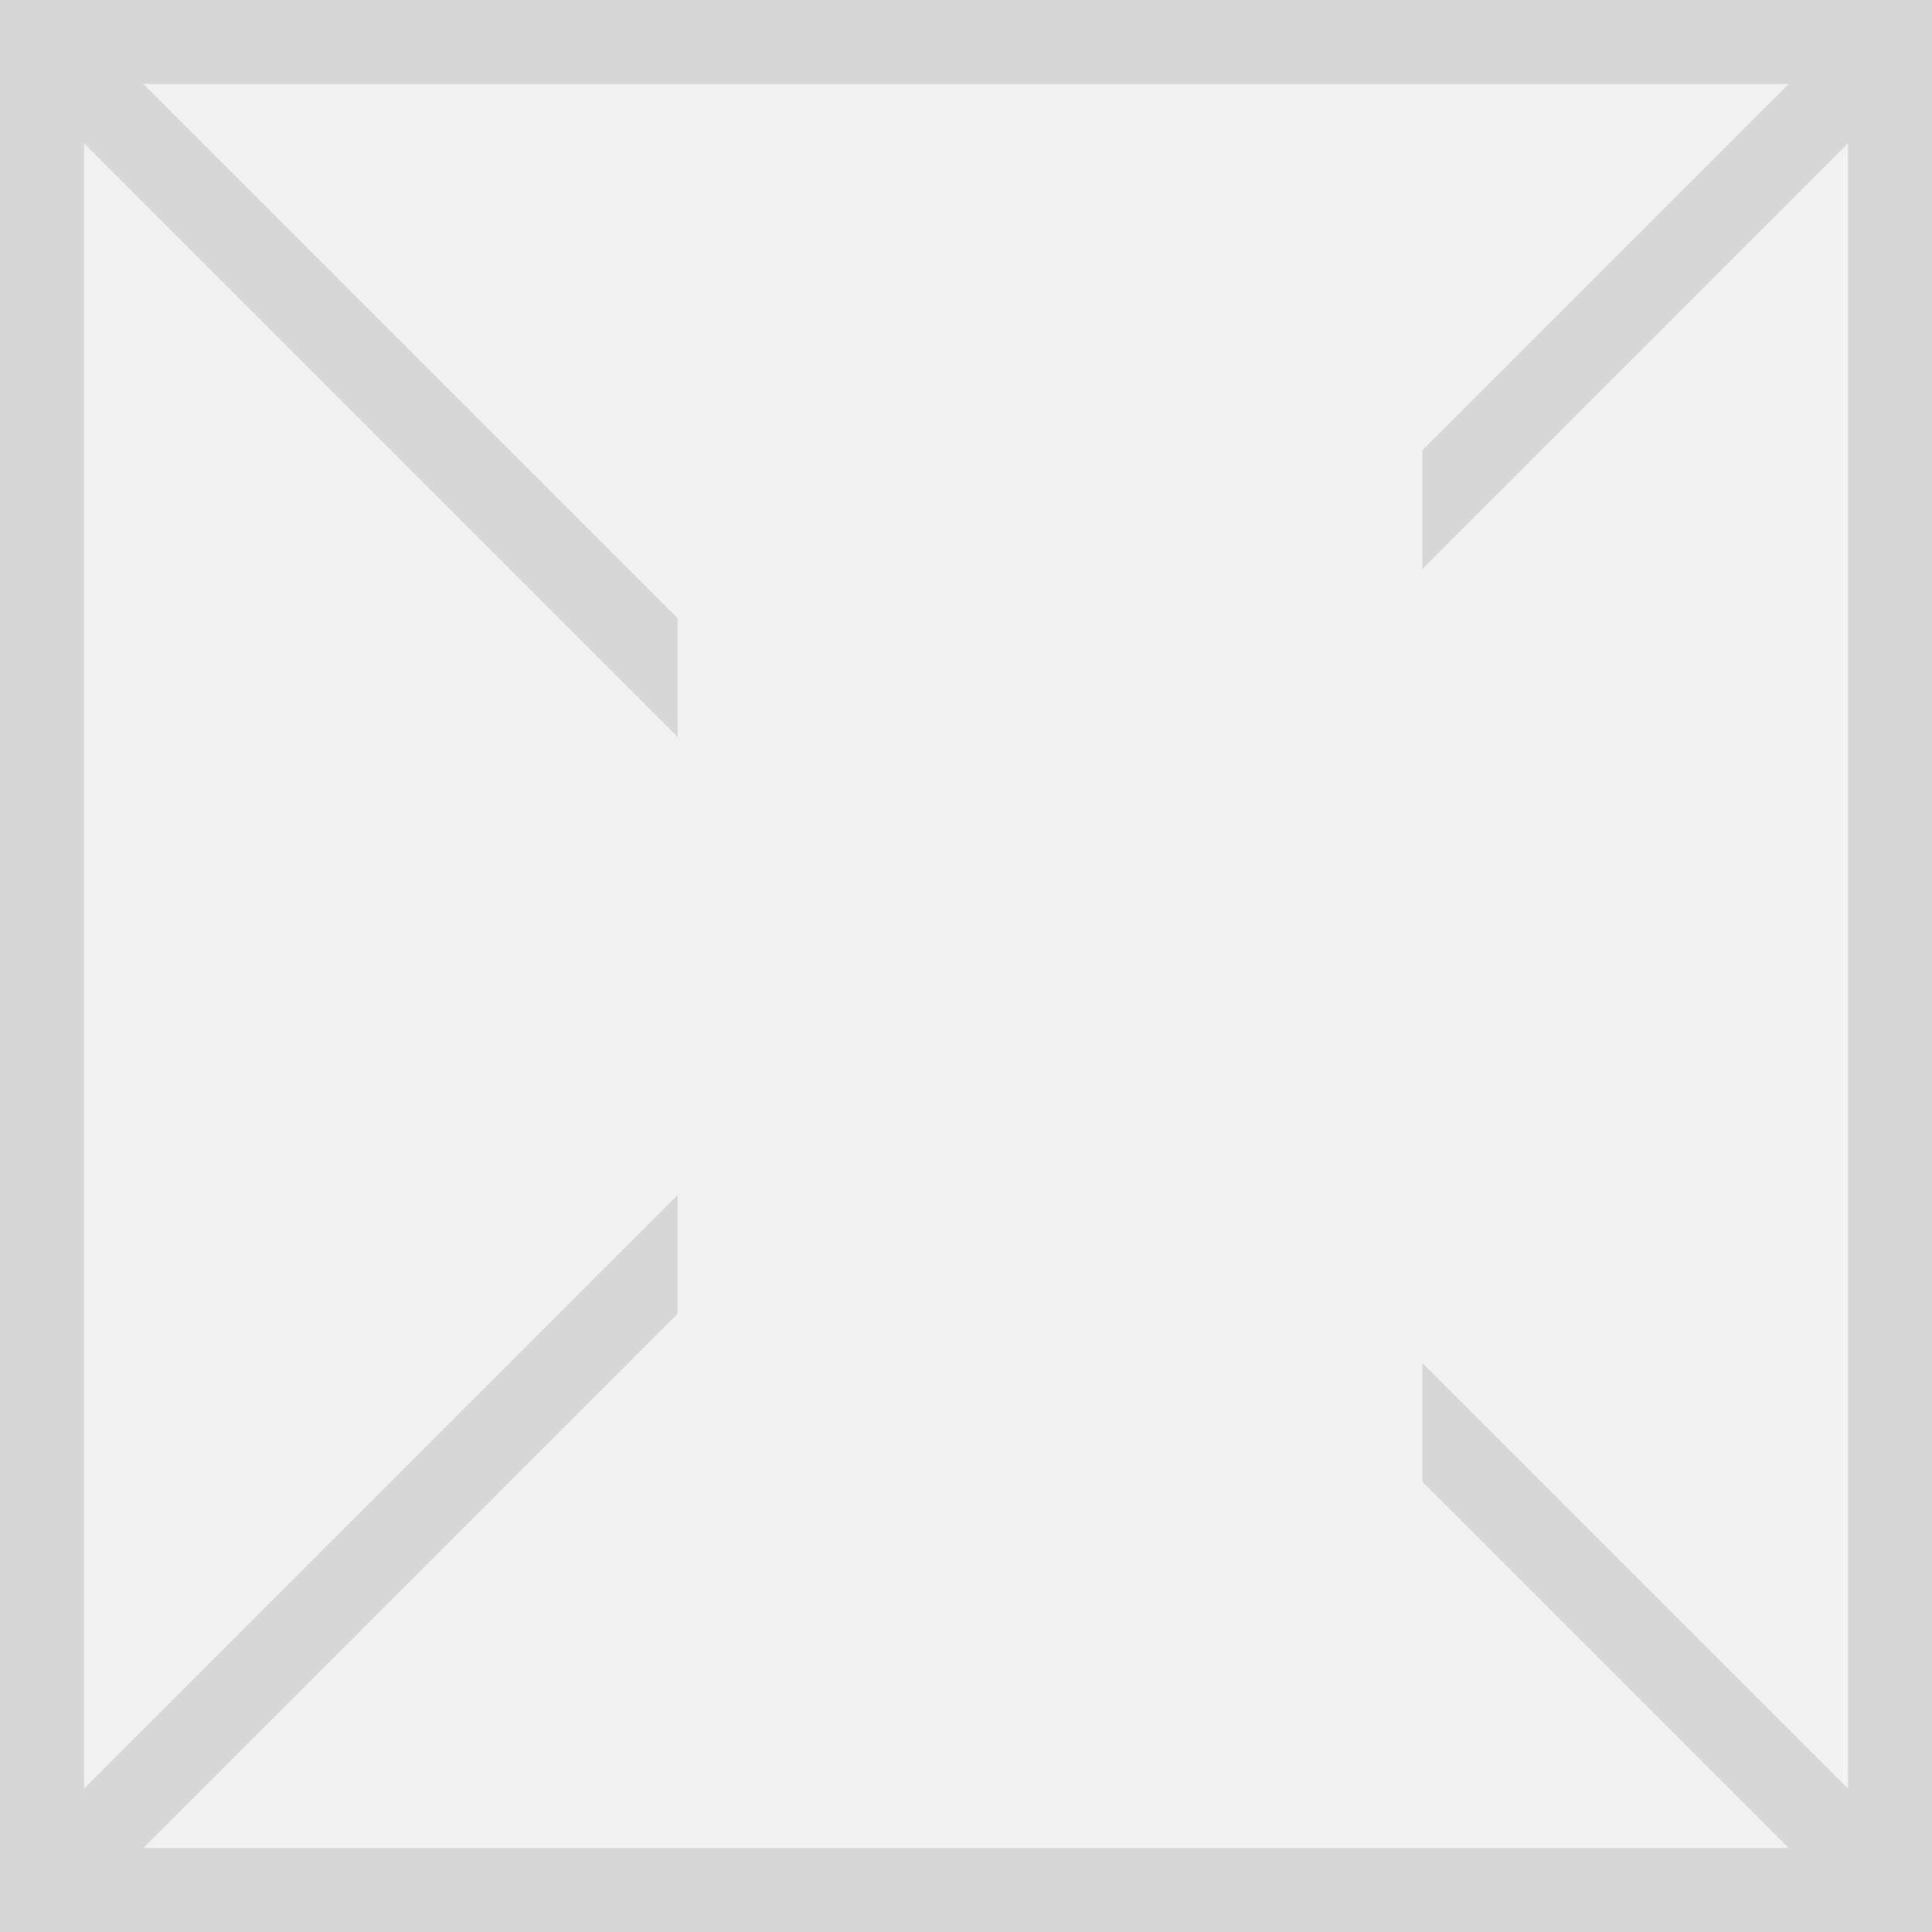
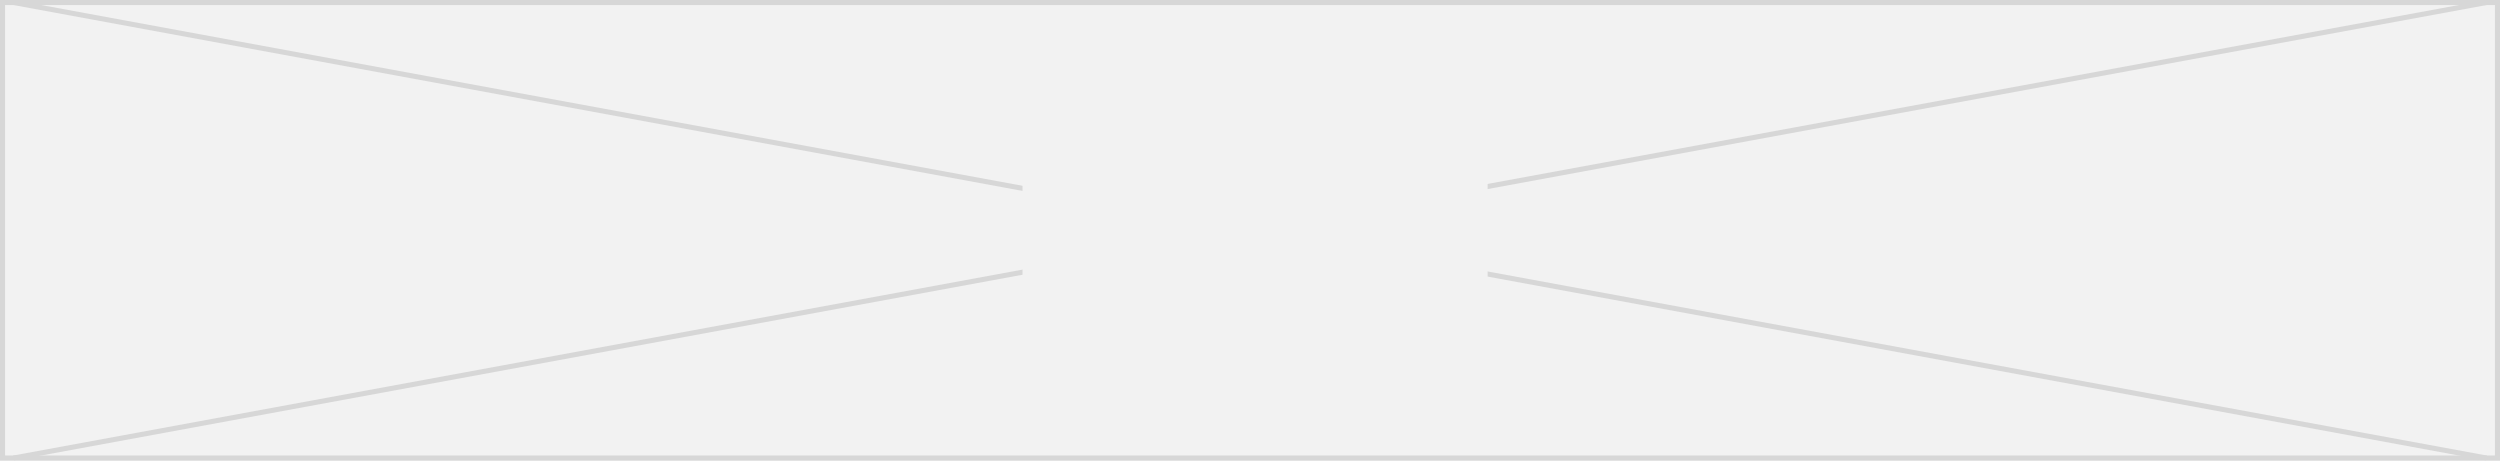
- <svg xmlns="http://www.w3.org/2000/svg" version="1.1" width="23px" height="23px">
+ <svg xmlns="http://www.w3.org/2000/svg" version="1.1" width="494px" height="91px">
  <defs>
-     <mask fill="white" id="clip784">
-       <path d="M 976.067 115  L 984.933 115  L 984.933 137  L 976.067 137  Z M 968 114  L 991 114  L 991 137  L 968 137  Z " fill-rule="evenodd" />
+     <mask fill="white" id="clip863">
+       <path d="M 768.045 180  L 859.955 180  L 859.955 202  L 768.045 202  Z M 566 145  L 1060 145  L 1060 236  L 566 236  Z " fill-rule="evenodd" />
    </mask>
  </defs>
-   <g transform="matrix(1 0 0 1 -968 -114 )">
-     <path d="M 968.5 114.5  L 990.5 114.5  L 990.5 136.5  L 968.5 136.5  L 968.5 114.5  Z " fill-rule="nonzero" fill="#f2f2f2" stroke="none" />
-     <path d="M 968.5 114.5  L 990.5 114.5  L 990.5 136.5  L 968.5 136.5  L 968.5 114.5  Z " stroke-width="1" stroke="#d7d7d7" fill="none" />
-     <path d="M 968.354 114.354  L 990.646 136.646  M 990.646 114.354  L 968.354 136.646  " stroke-width="1" stroke="#d7d7d7" fill="none" mask="url(#clip784)" />
+   <g transform="matrix(1 0 0 1 -566 -145 )">
+     <path d="M 566.5 145.5  L 1059.5 145.5  L 1059.5 235.5  L 566.5 235.5  L 566.5 145.5  Z " fill-rule="nonzero" fill="#f2f2f2" stroke="none" />
+     <path d="M 566.5 145.5  L 1059.5 145.5  L 1059.5 235.5  L 566.5 235.5  L 566.5 145.5  Z " stroke-width="1" stroke="#d7d7d7" fill="none" />
+     <path d="M 568.669 145.492  L 1057.331 235.508  M 1057.331 145.492  L 568.669 235.508  " stroke-width="1" stroke="#d7d7d7" fill="none" mask="url(#clip863)" />
  </g>
</svg>
